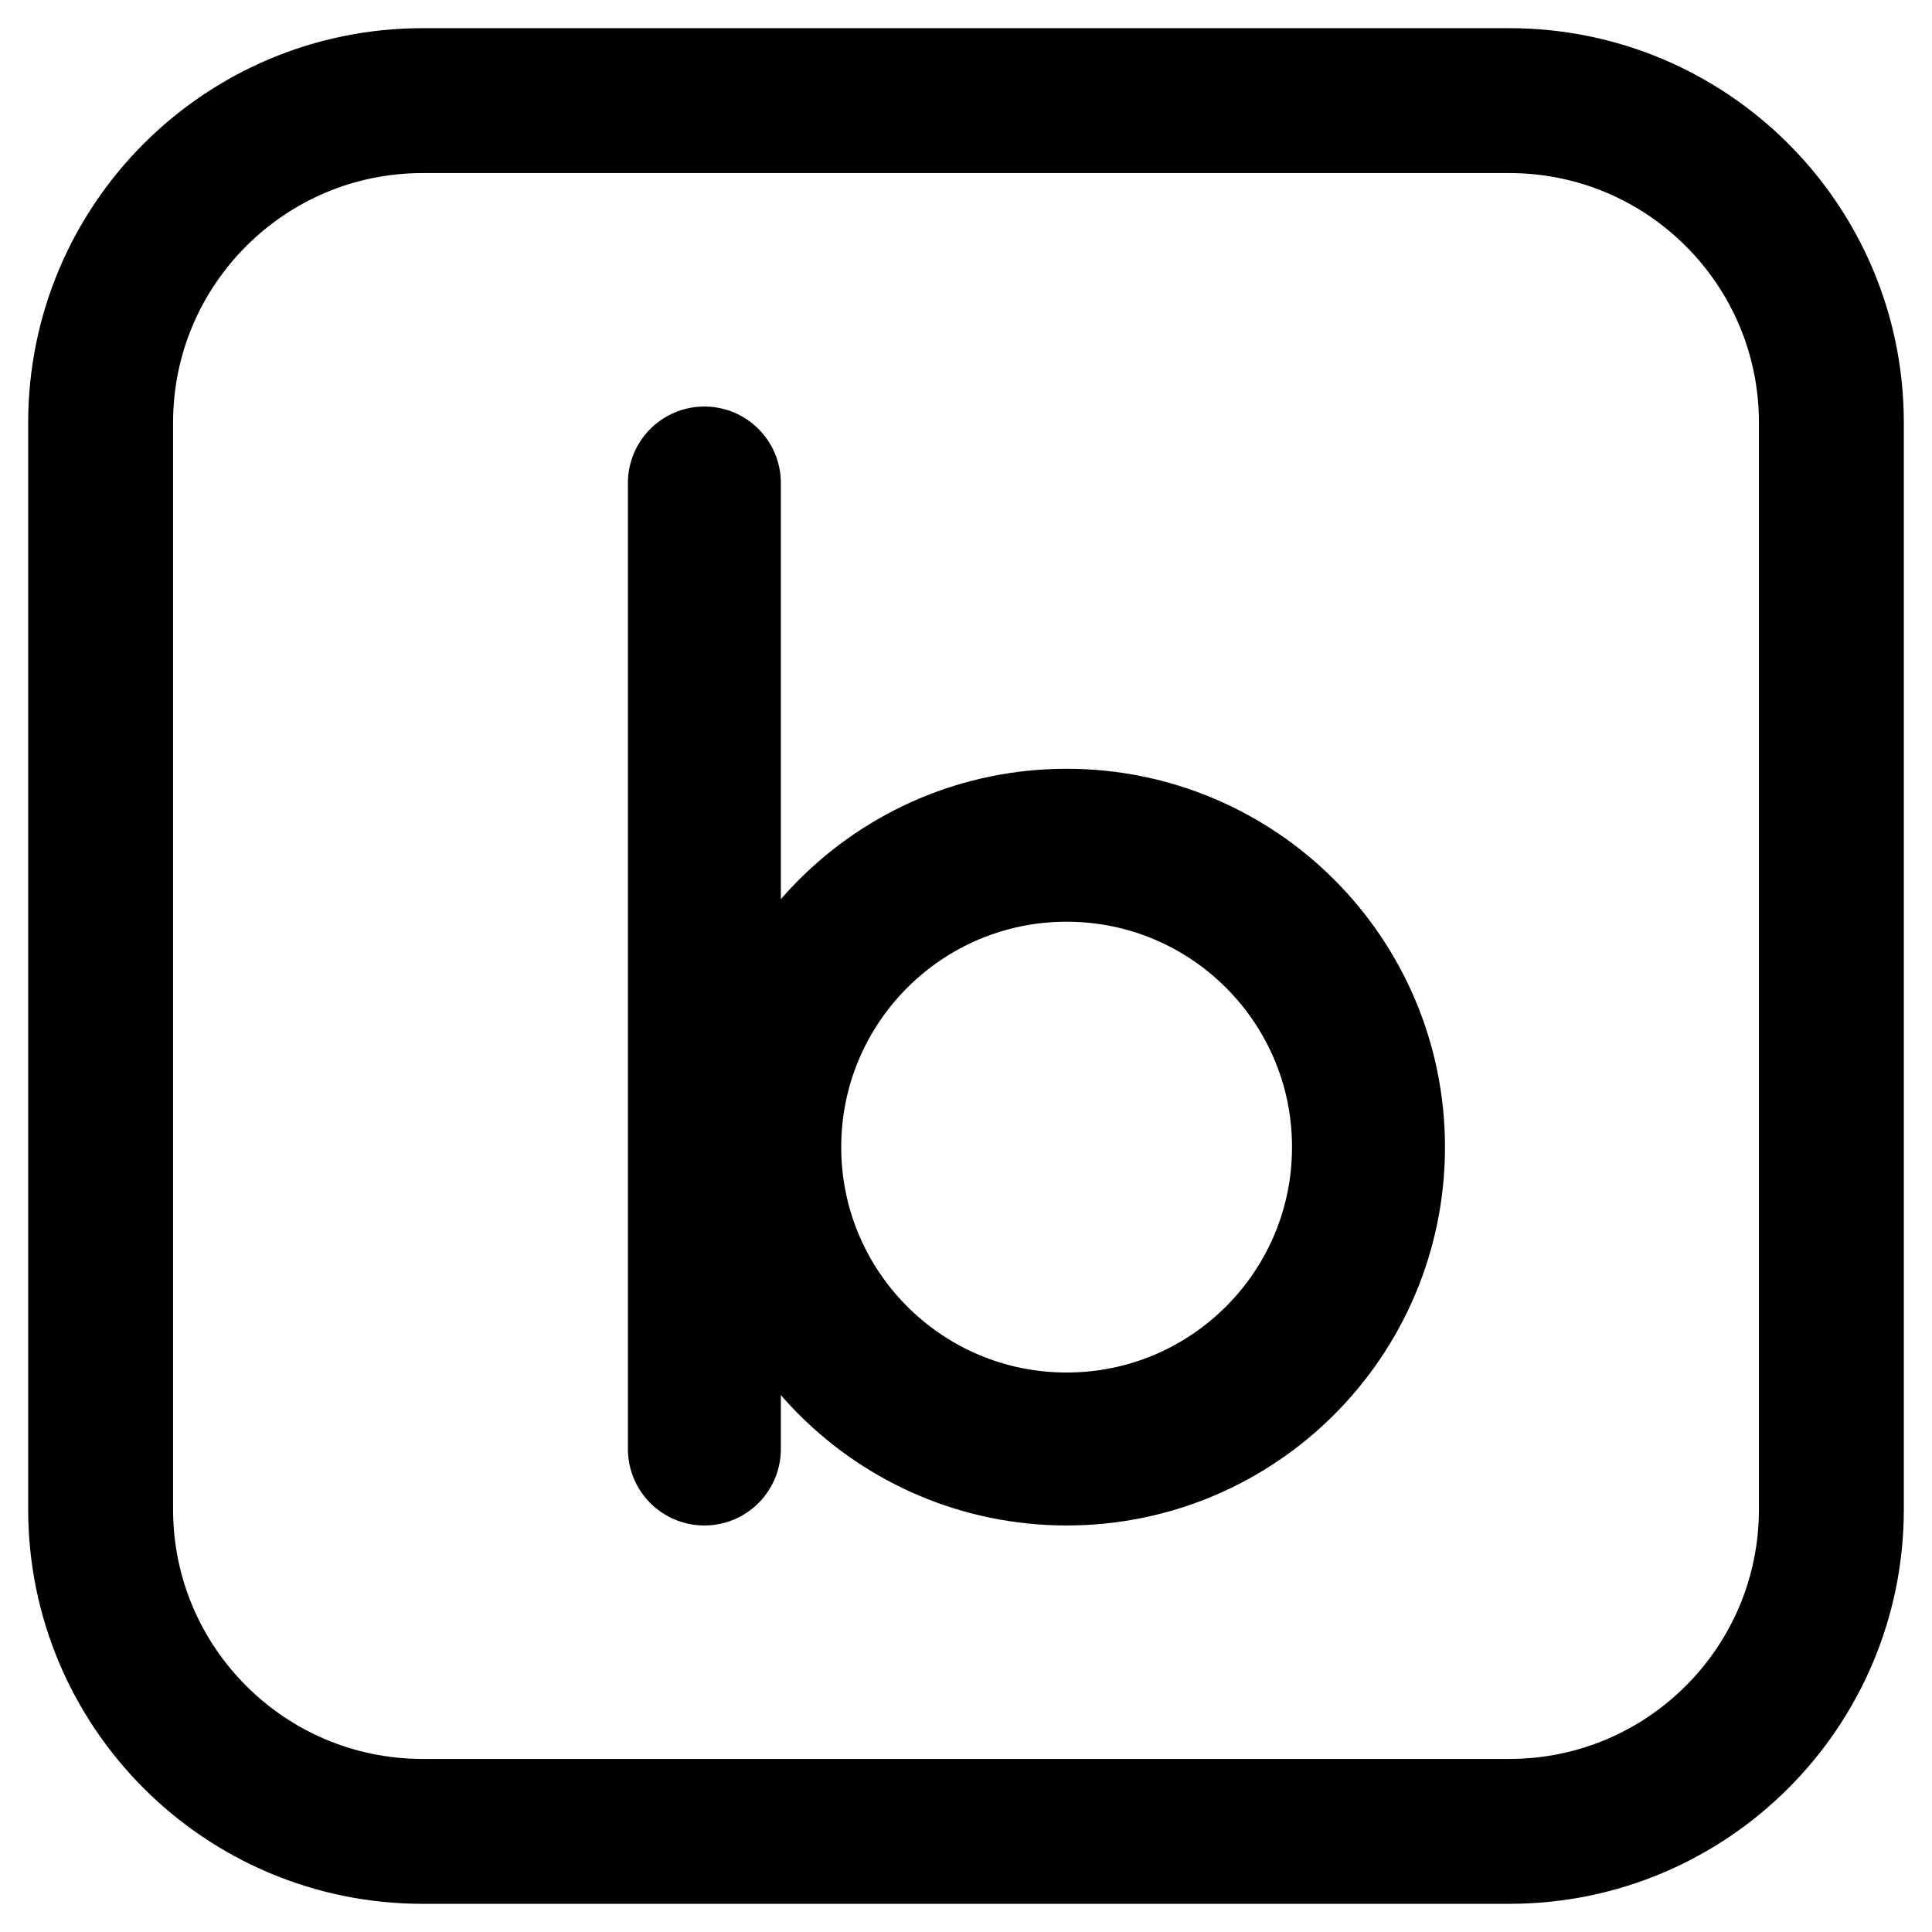
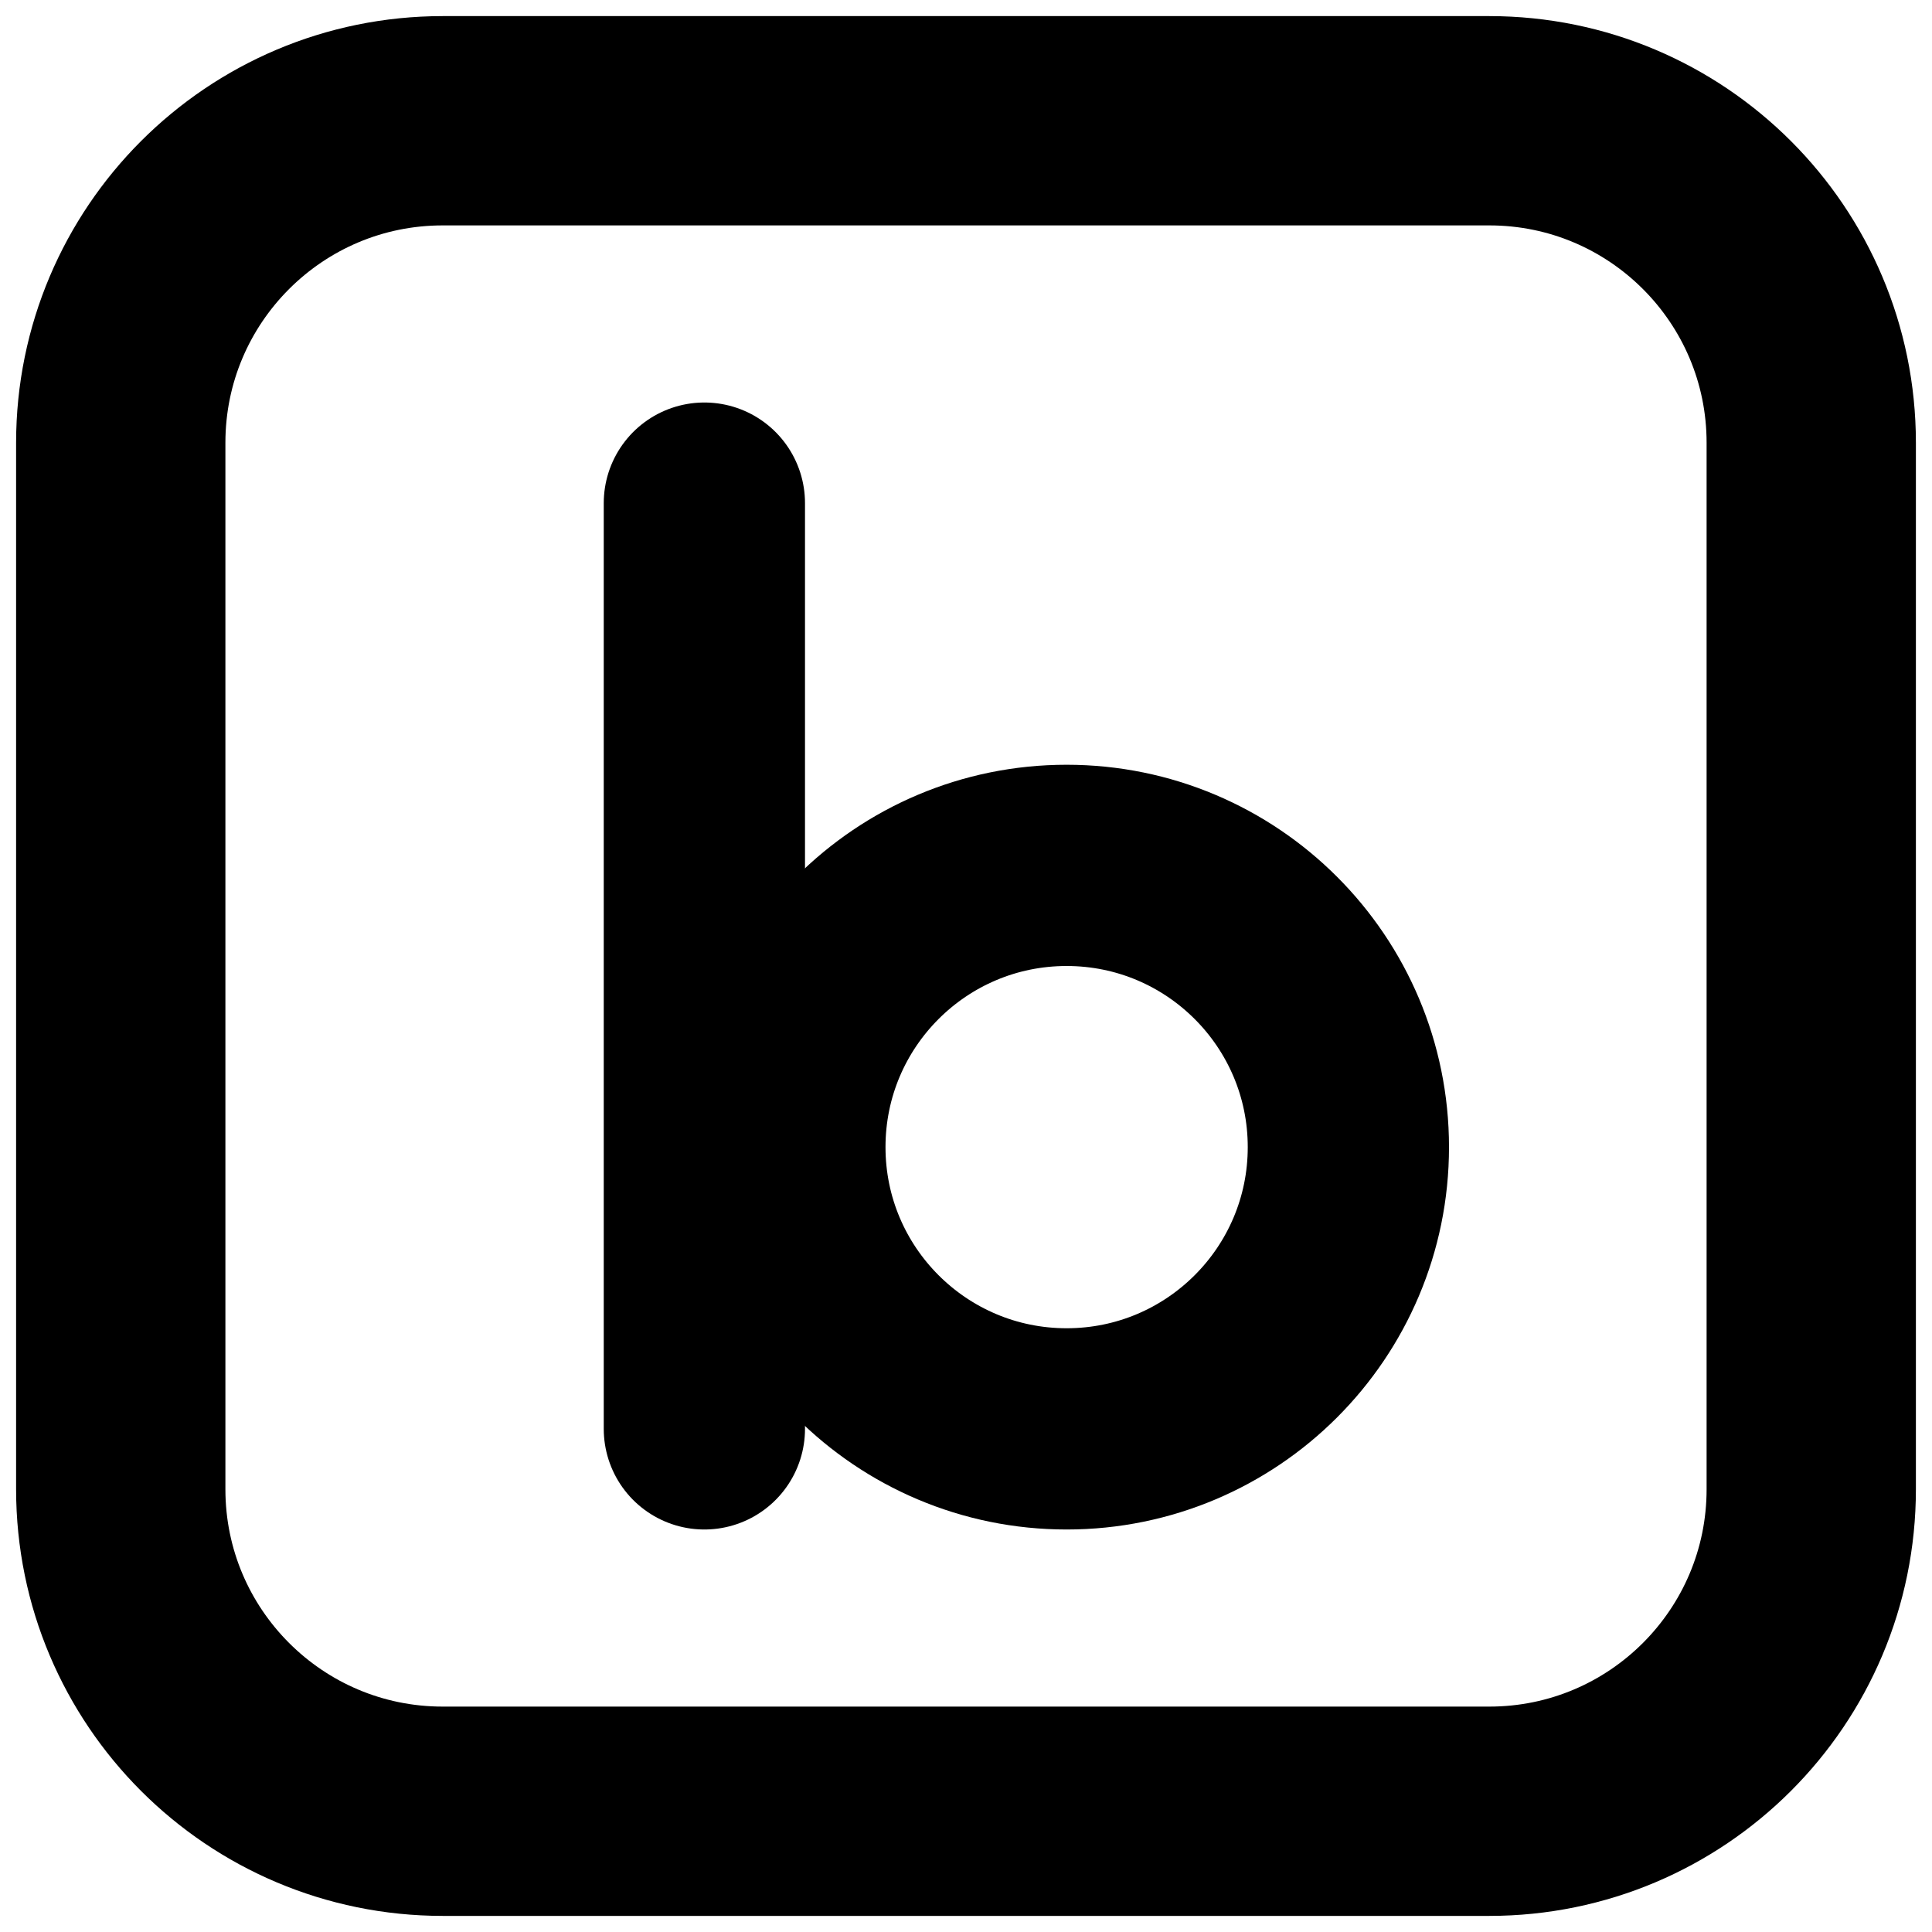
<svg xmlns="http://www.w3.org/2000/svg" viewBox="0 0 48 48" role="img" aria-label="bina">
-   <rect x="2.5" y="2.5" width="43" height="43" rx="8" fill="none" stroke="#000" stroke-width="3.6" />
-   <g fill="none" stroke="#000" stroke-width="3.8" stroke-linecap="round">
-     <path d="M17.5 12v24" />
-     <circle cx="26.5" cy="28.5" r="7.5" />
+   <rect x="3" y="3" width="42" height="42" rx="8" fill="none" stroke="#000" stroke-width="5.2" />
+   <g fill="none" stroke="#000" stroke-width="5" stroke-linecap="round">
+     <path d="M17.5 12.5v23" />
+     <circle cx="26.5" cy="28.5" r="7" />
  </g>
</svg>
